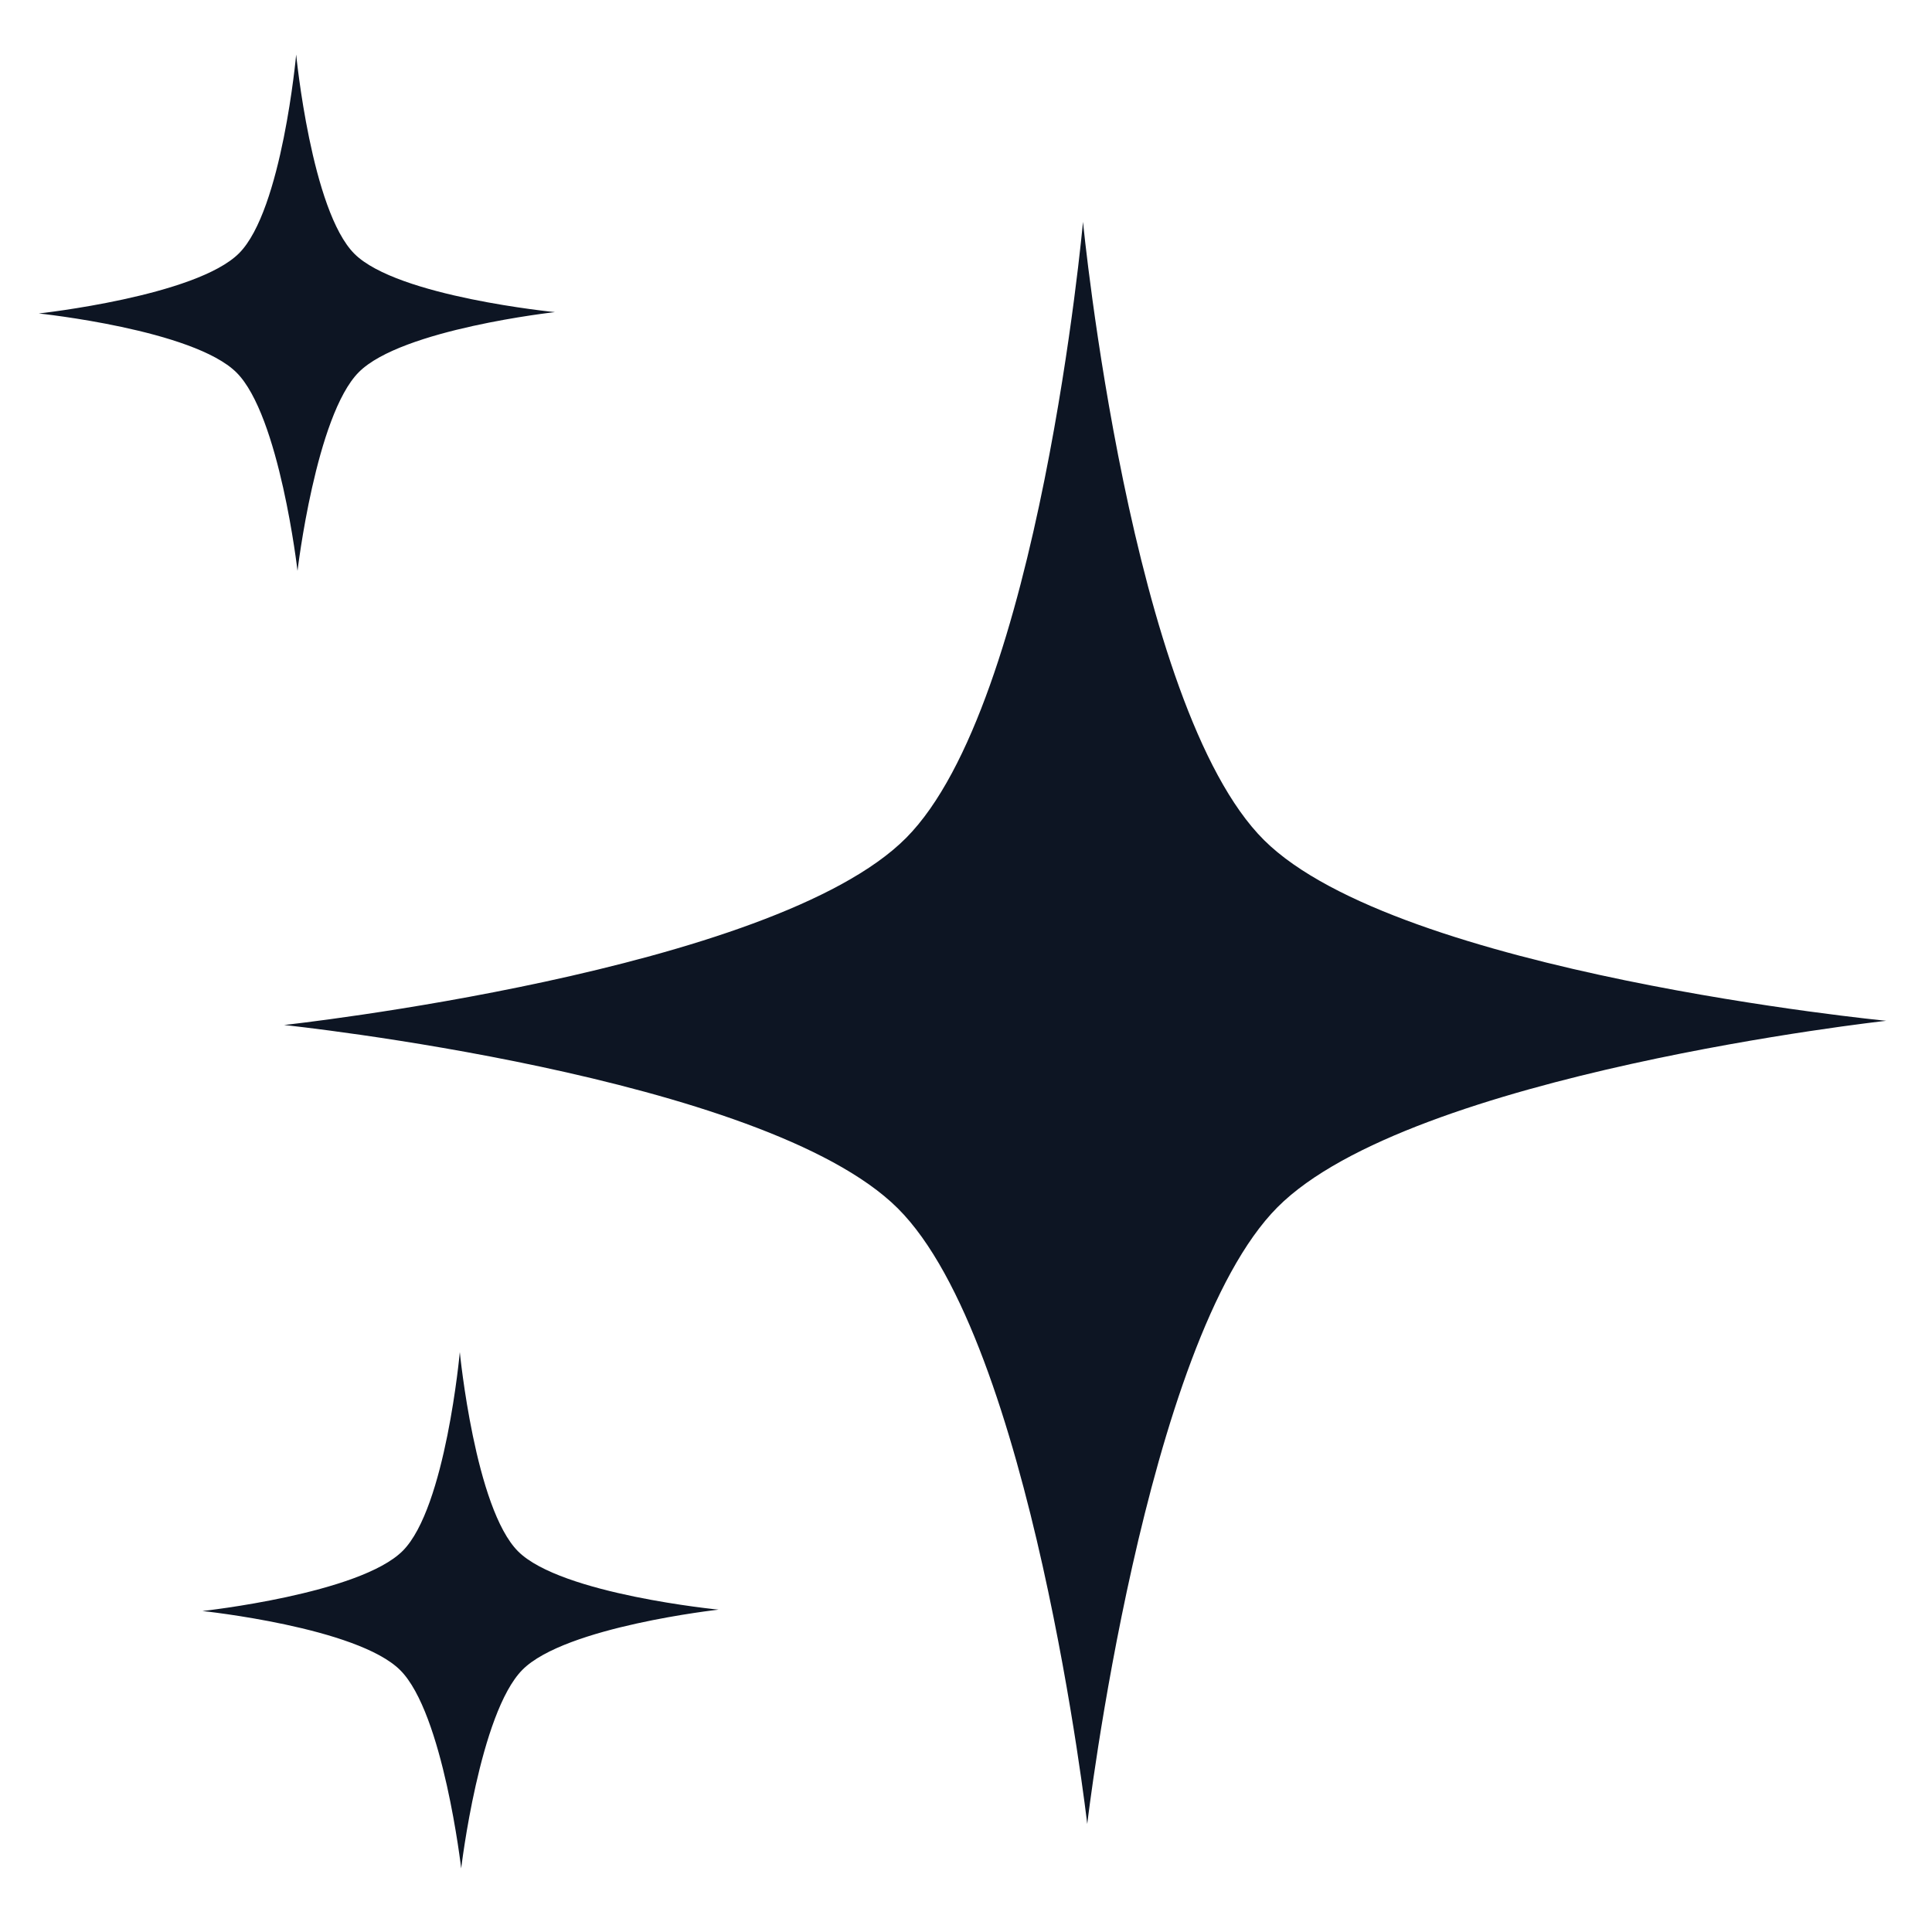
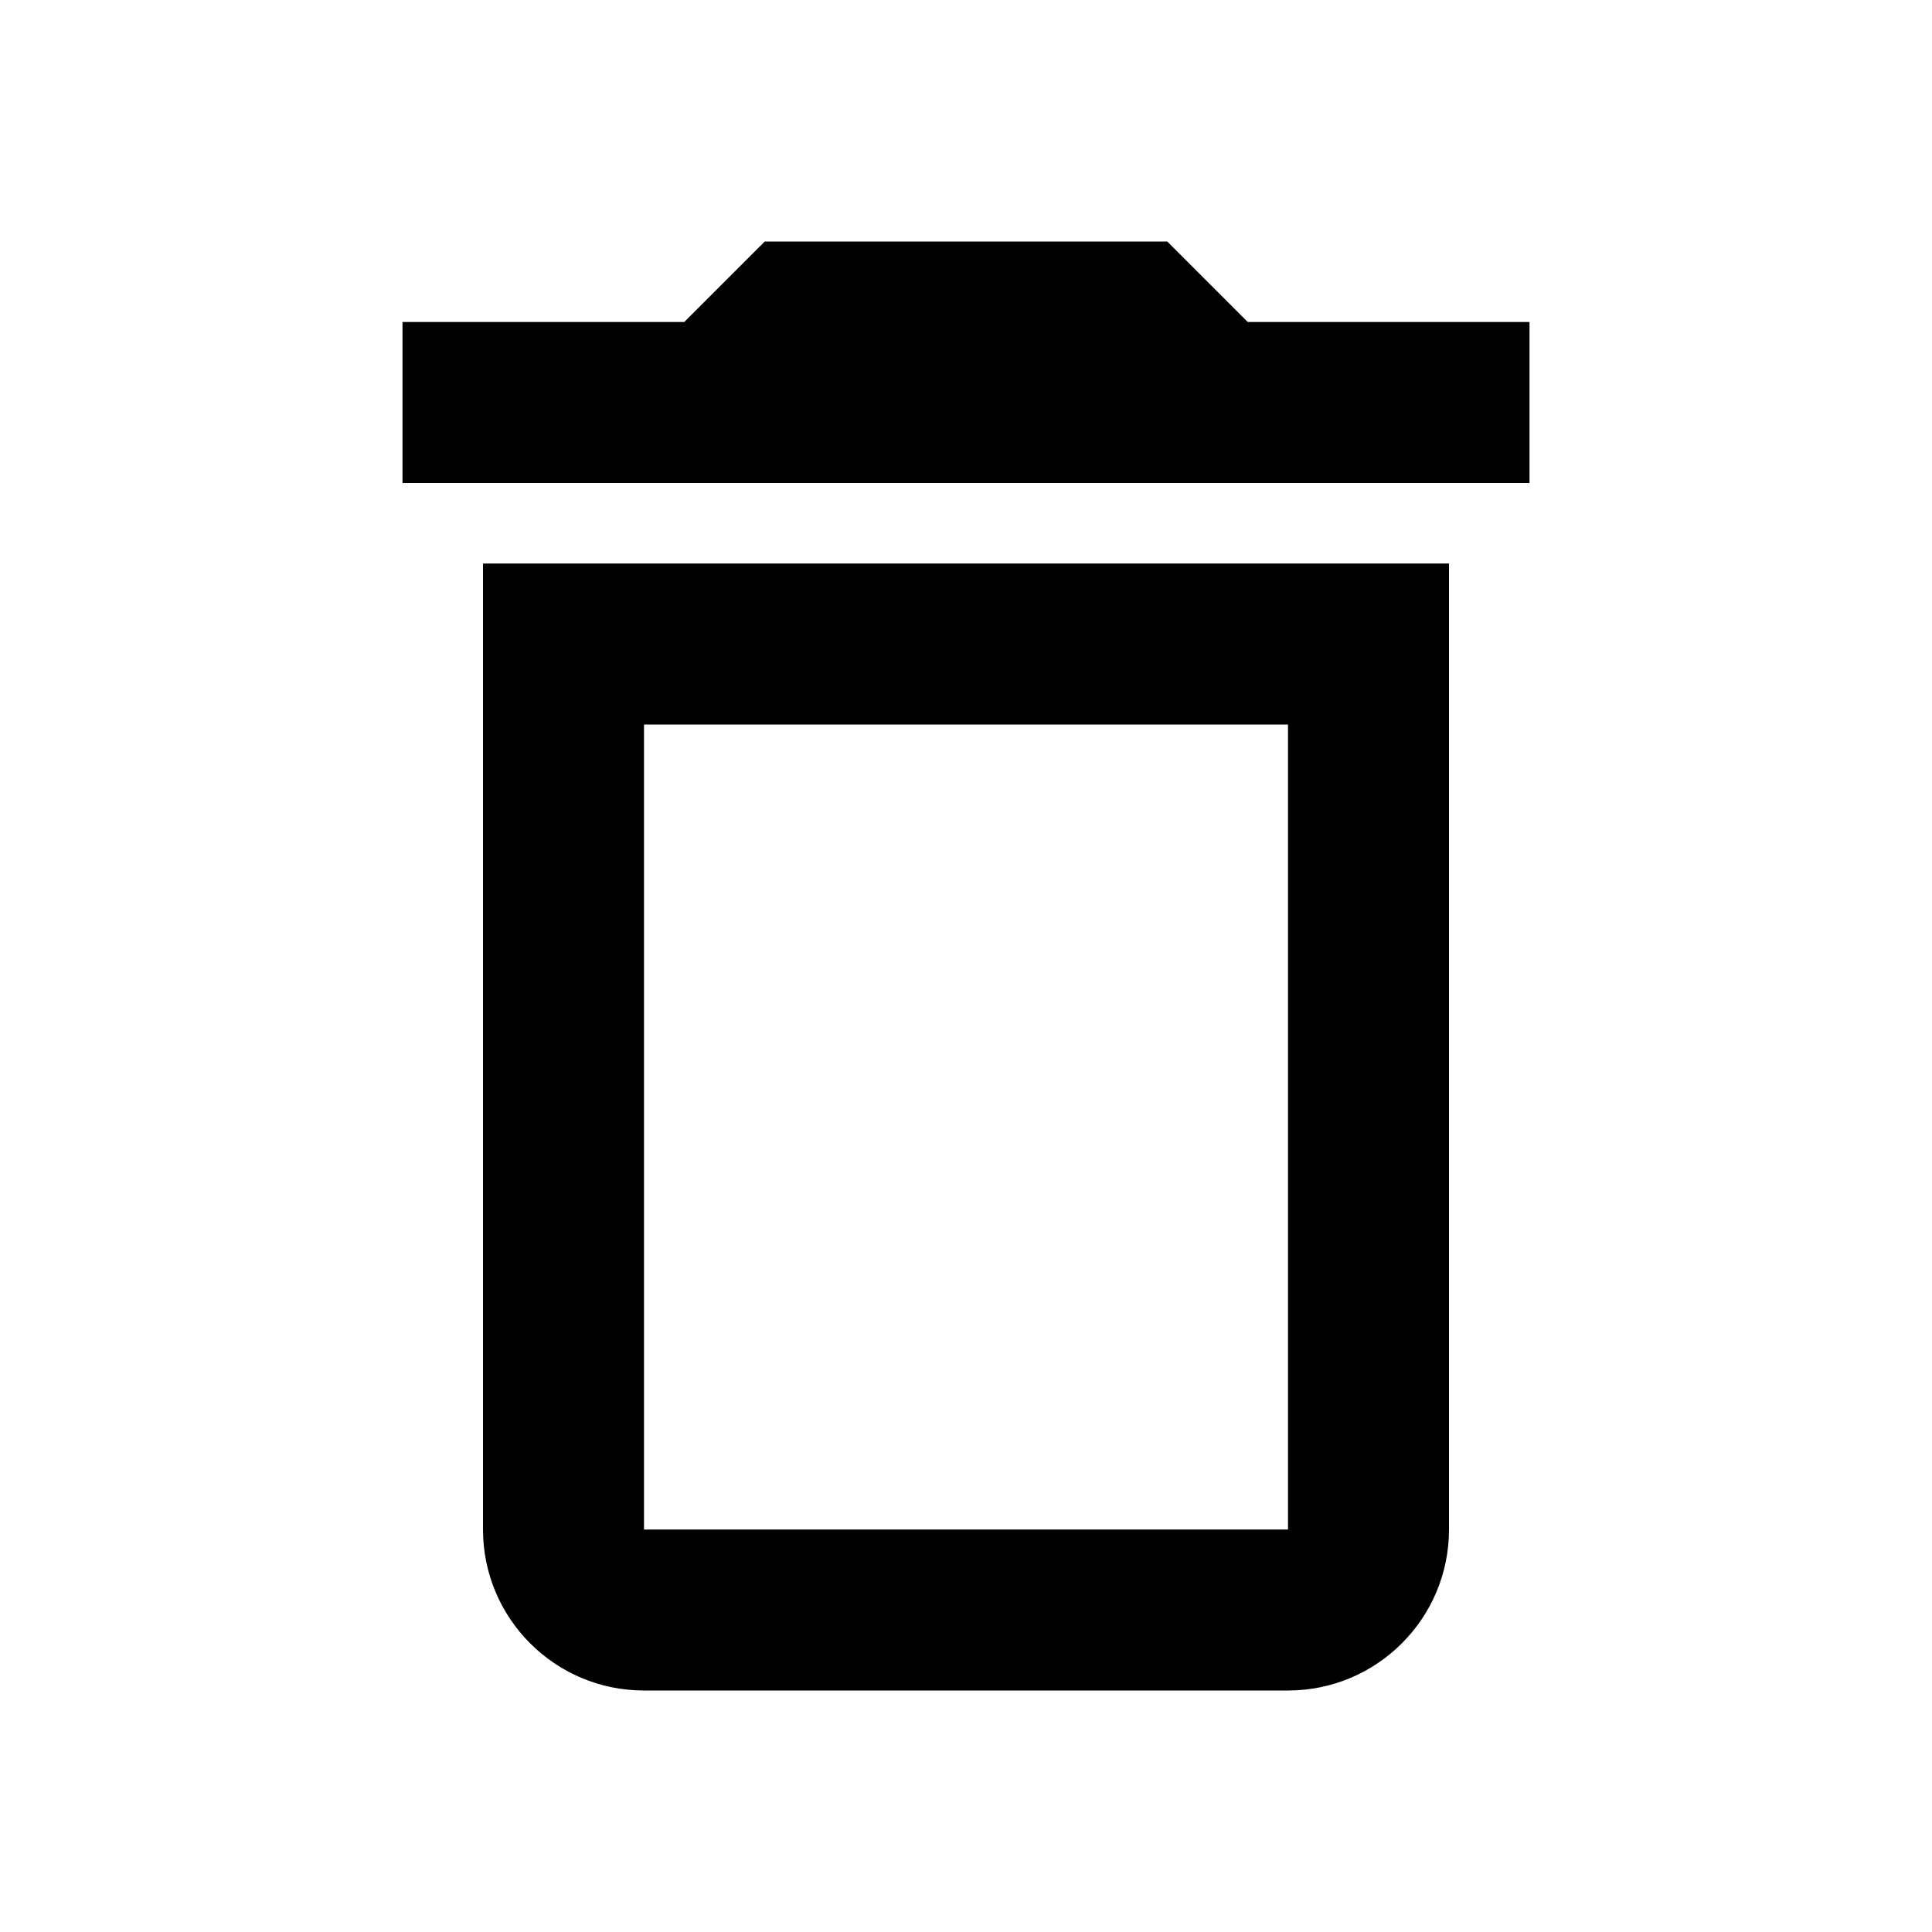
- <svg xmlns="http://www.w3.org/2000/svg" height="300px" width="300px" fill="#0D1523" version="1.1" viewBox="0 0 100 100" x="0px" y="0px">
-   <path d="m15.329 2.831s-0.731 8.04-2.951 10.273c-2.22 2.232-10.371 3.121-10.371 3.121s8 0.835 10.233 3.056c2.232 2.22 3.159 10.267 3.159 10.267s0.951-8.052 3.172-10.284c2.22-2.232 10.153-3.109 10.153-3.109s-8.143-0.794-10.375-3.014c-2.232-2.22-3.018-10.309-3.018-10.309zm40.727 8.652s-2.264 24.96-9.156 31.888c-6.892 6.929-32.196 9.683-32.196 9.683s24.834 2.595 31.763 9.487c6.929 6.892 9.808 31.867 9.808 31.867s2.952-24.99 9.844-31.919c6.892-6.929 31.51-9.653 31.51-9.653s-25.275-2.462-32.204-9.354c-6.929-6.892-9.369-32-9.369-32zm-32.257 58.509s-0.729 8.042-2.949 10.275c-2.22 2.232-10.373 3.119-10.373 3.119s8.002 0.837 10.235 3.058c2.232 2.22 3.159 10.265 3.159 10.265s0.951-8.05 3.172-10.283c2.22-2.232 10.151-3.111 10.151-3.111s-8.141-0.792-10.373-3.012c-2.232-2.22-3.02-10.311-3.02-10.311z" stroke-width=".974" />
+ <svg xmlns="http://www.w3.org/2000/svg" fill="currentColor" viewBox="0 0 24 24">
+   <path d="M6,19A2,2 0 0,0 8,21H16A2,2 0 0,0 18,19V7H6V19M8,9H16V19H8V9M15.5,4L14.5,3H9.5L8.5,4H5V6H19V4H15.5Z" />
</svg>
